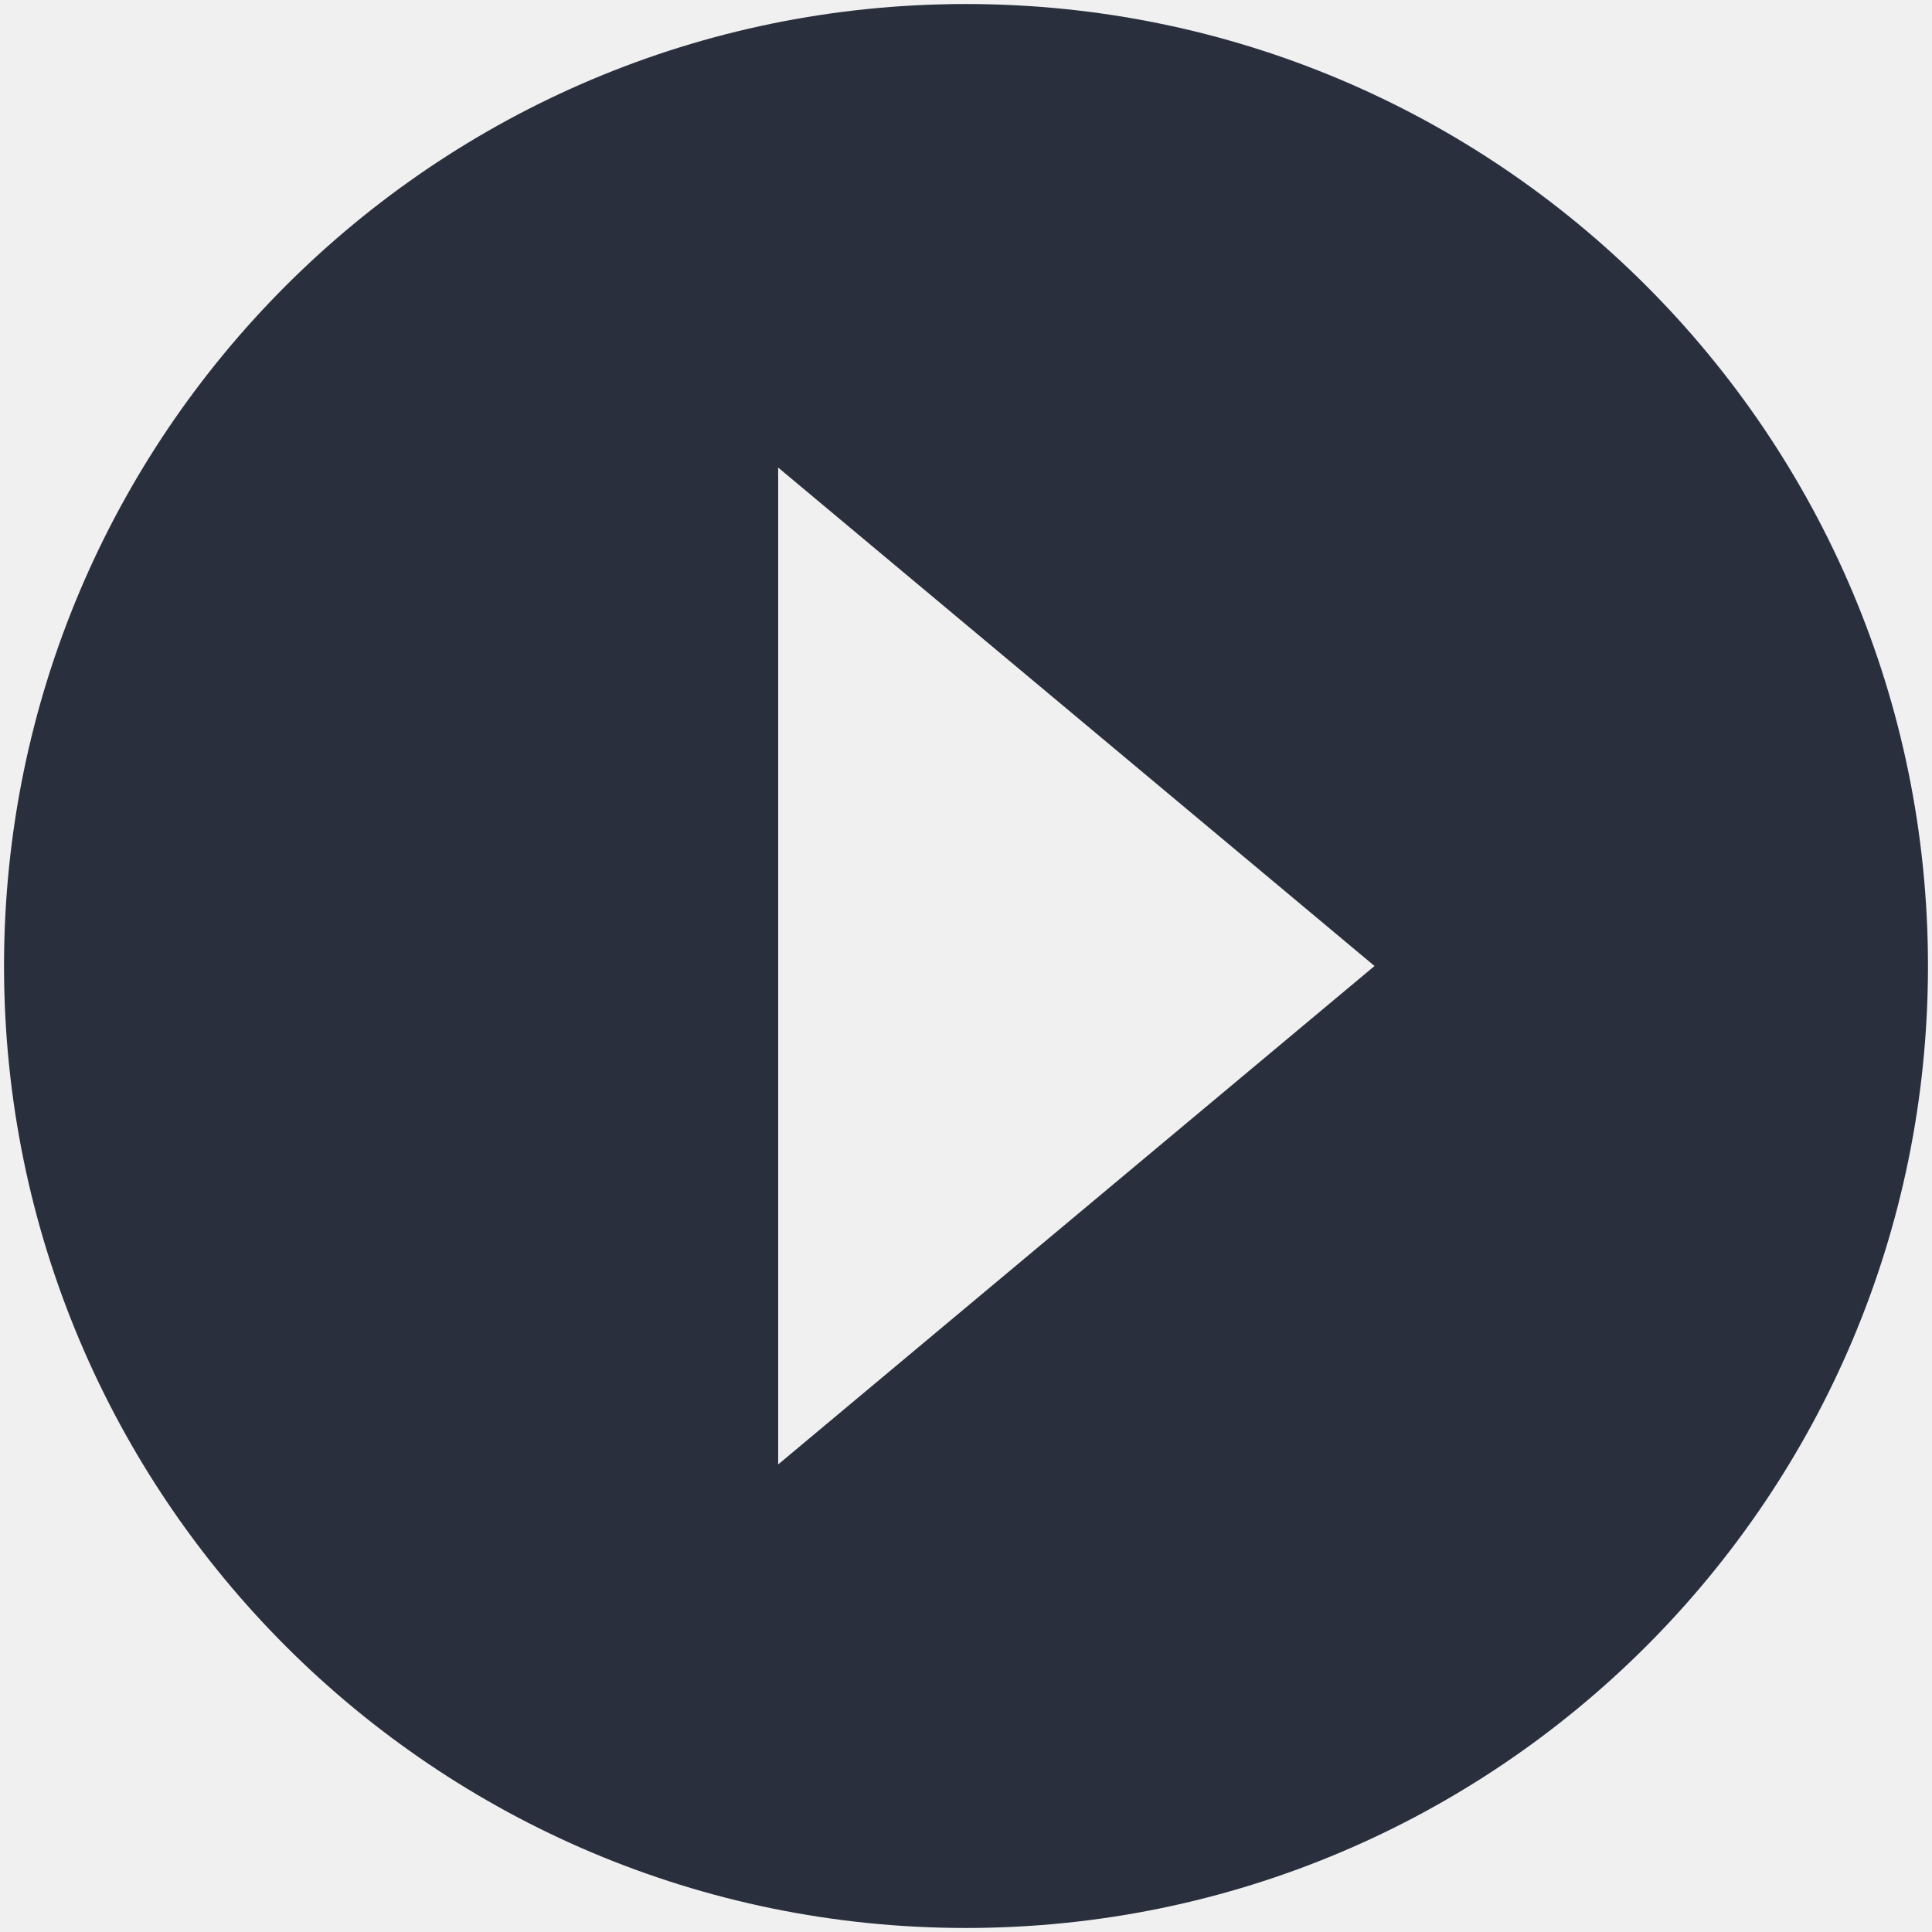
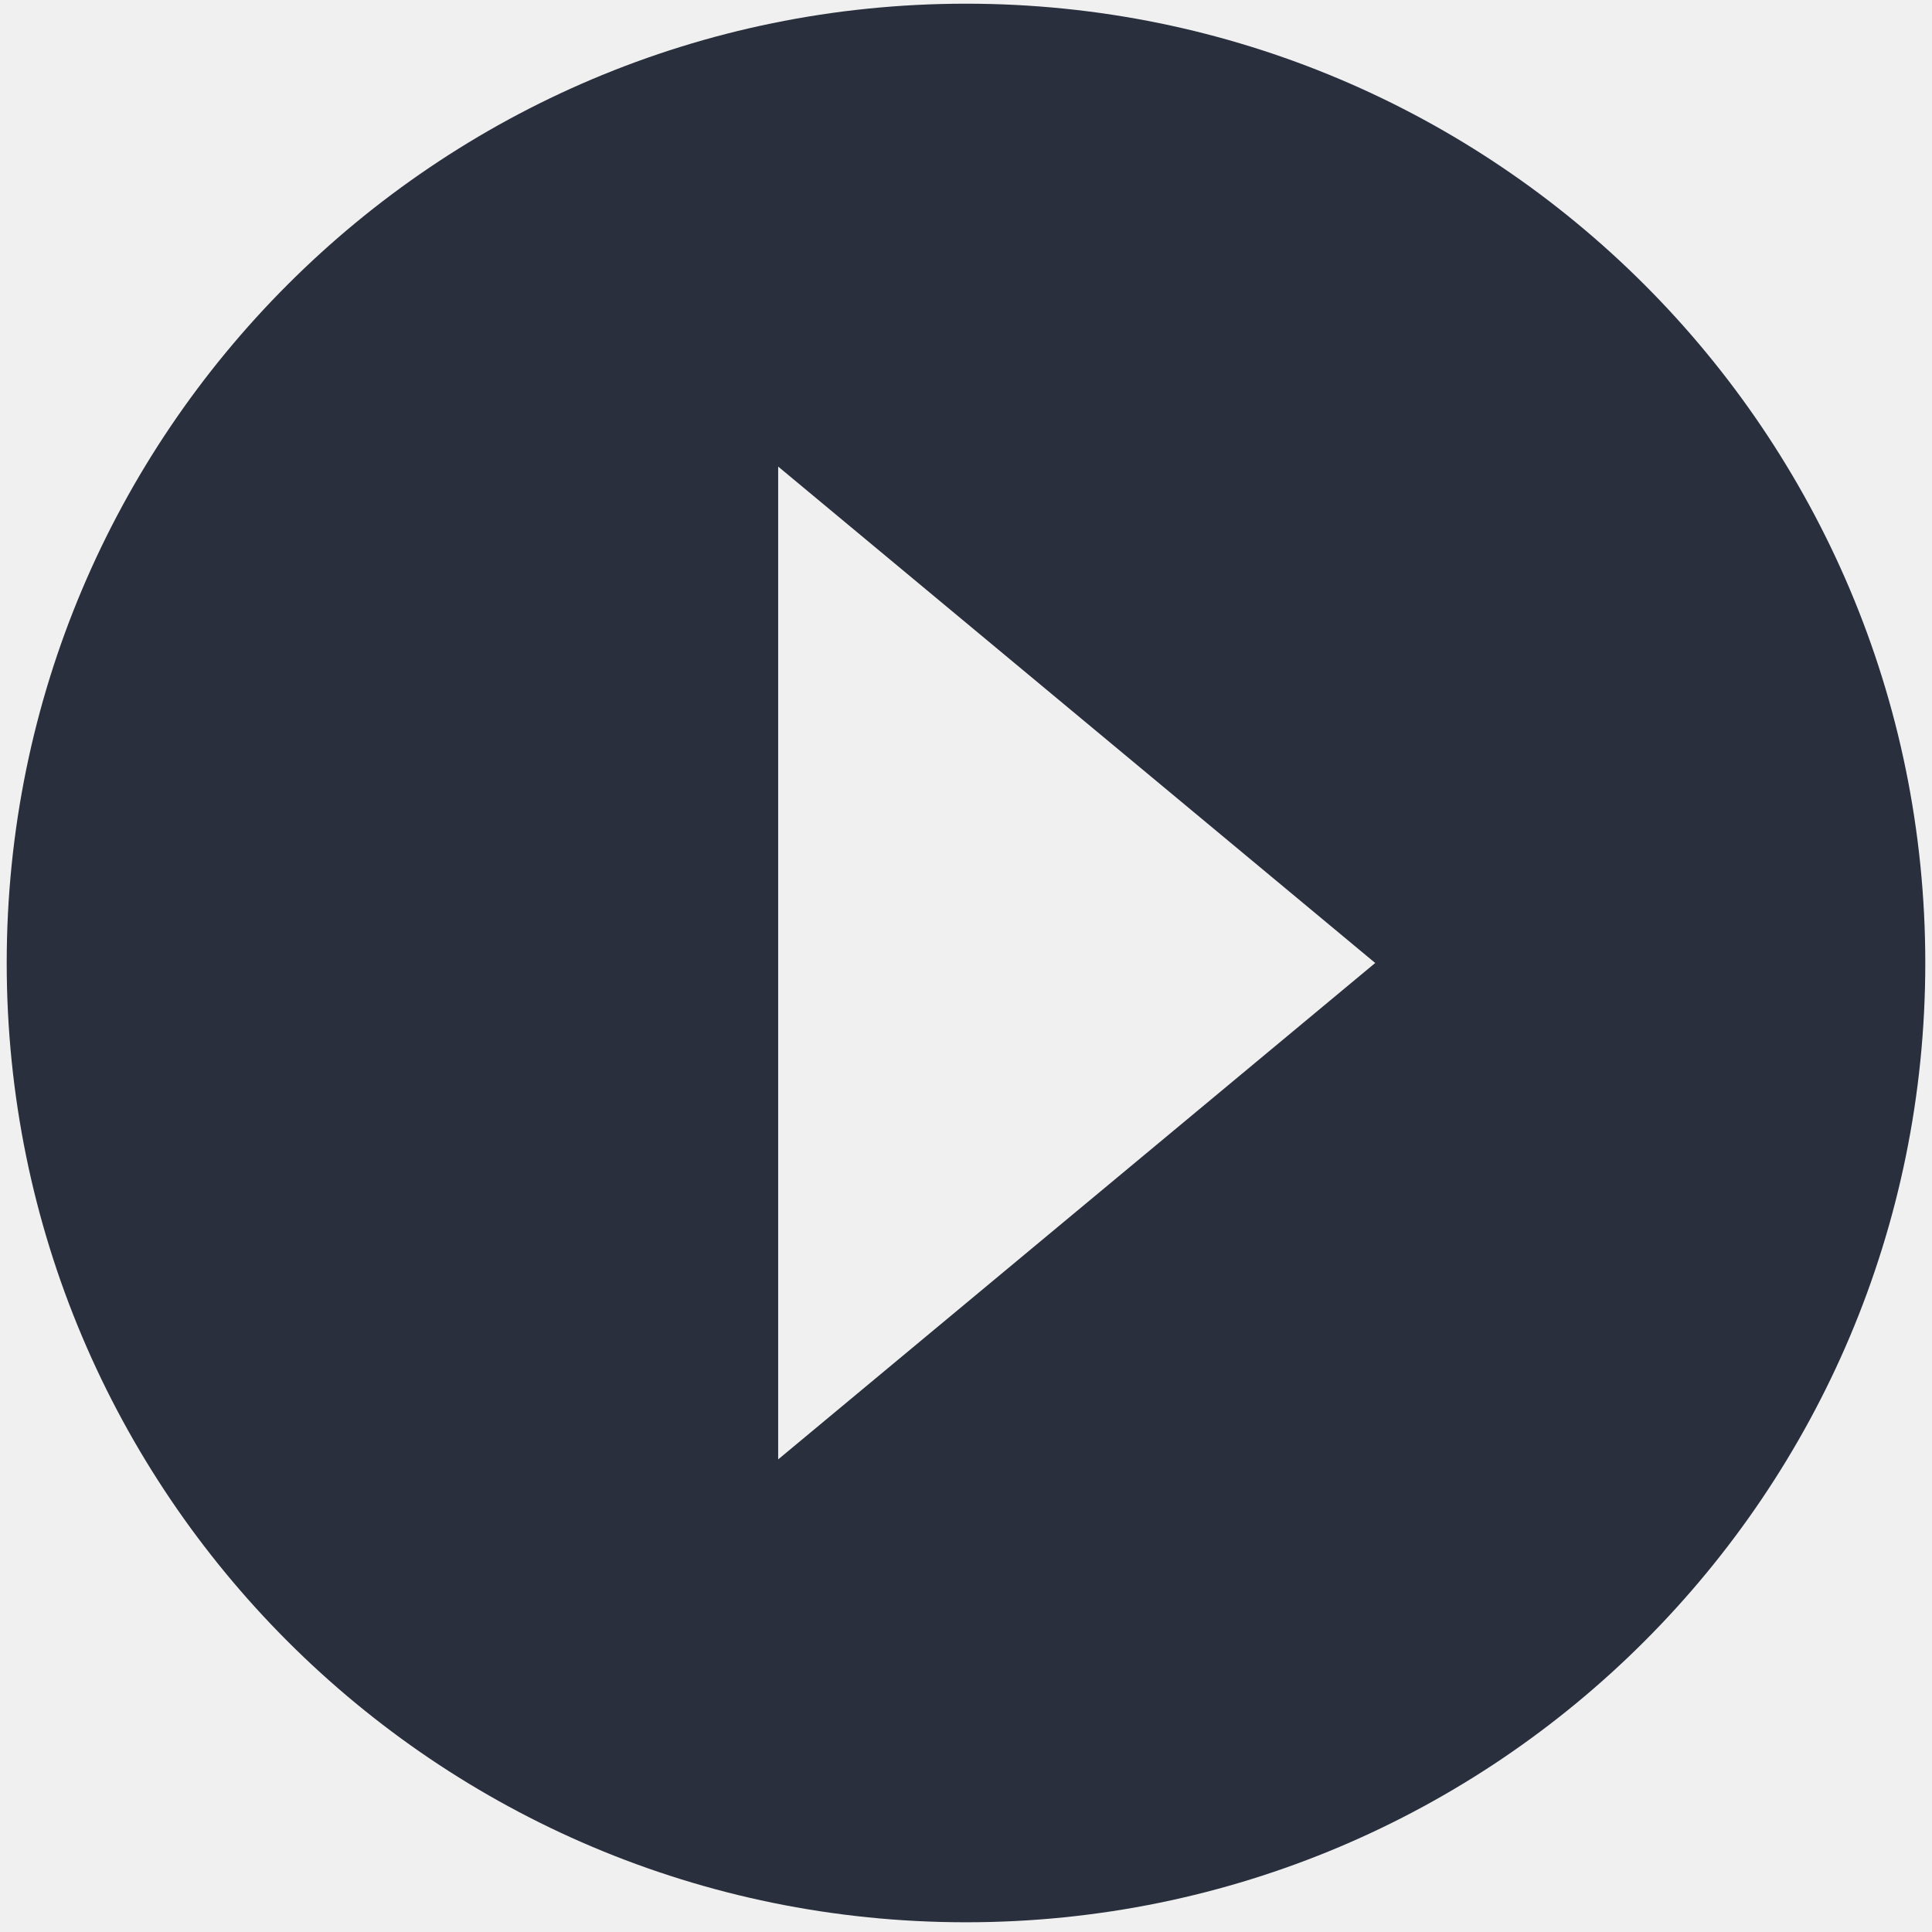
- <svg xmlns="http://www.w3.org/2000/svg" xmlns:xlink="http://www.w3.org/1999/xlink" version="1.1" x="0px" y="0px" width="288px" height="288px" viewBox="0 0 288 288" style="enable-background:new 0 0 288 288;" xml:space="preserve">
-   <style type="text/css">
- 
- 	.st0{display:inline;fill-rule:evenodd;clip-rule:evenodd;fill:#D8D8D8;}
- 	.st1{display:inline;fill:#162051;}
- 	.st2{clip-path:url(#SVGID_97_);fill:#CCCCCC;}
- 	.st3{clip-path:url(#SVGID_143_);fill:#999999;}
- 	.st4{clip-path:url(#SVGID_43_);enable-background:new    ;}
- 	.st5{fill:#ABA118;}
- 	.st6{clip-path:url(#SVGID_105_);fill:#E6E6E6;}
- 	.st7{fill-rule:evenodd;clip-rule:evenodd;fill:#D8D8D8;}
- 	.st8{clip-path:url(#SVGID_131_);fill:#CCCCCC;}
- 	.st9{clip-path:url(#SVGID_149_);fill:#E6E6E6;}
- 	.st10{fill:#ADADAD;}
- 	.st11{fill-rule:evenodd;clip-rule:evenodd;fill:#EA7565;stroke:#FFFFFF;stroke-miterlimit:10;}
- 	.st12{clip-path:url(#SVGID_201_);fill:#00826E;}
- 	.st13{fill:#AEA418;}
- 	.st14{clip-path:url(#SVGID_175_);fill:#CCCCCC;}
- 	.st15{clip-path:url(#SVGID_223_);fill:#00826E;}
- 	.st16{clip-path:url(#SVGID_175_);fill:none;stroke:#FFFFFF;stroke-width:0.818;stroke-miterlimit:10;}
- 	.st17{clip-path:url(#SVGID_111_);fill:#999999;}
- 	.st18{fill:#E2D51F;}
- 	.st19{fill:#E3E3E3;}
- 	.st20{fill:#E4E4E4;}
- 	.st21{fill-rule:evenodd;clip-rule:evenodd;fill:none;stroke:#000000;stroke-width:3;stroke-linecap:round;stroke-miterlimit:10;}
- 	.st22{fill:#E5D820;}
- 	.st23{clip-path:url(#SVGID_139_);fill:#E6E6E6;}
- 	.st24{opacity:0.3;fill-rule:evenodd;clip-rule:evenodd;fill:#FFFFFF;}
- 	.st25{fill-rule:evenodd;clip-rule:evenodd;fill:#3374B4;stroke:#E4E4E4;stroke-miterlimit:10;}
- 	.st26{clip-path:url(#SVGID_213_);fill:#00826E;}
- 	.st27{fill:none;stroke:#8B8B8B;stroke-miterlimit:10;}
- 	.st28{clip-path:url(#SVGID_187_);fill:#CCCCCC;}
- 	.st29{fill-rule:evenodd;clip-rule:evenodd;fill:#DC7565;}
- 	.st30{fill:#E8DB20;}
- 	.st31{fill:none;stroke:#EEE021;stroke-miterlimit:10;}
- 	.st32{fill:none;stroke:#FFFFFF;stroke-width:2;stroke-miterlimit:10;}
- 	.st33{fill-rule:evenodd;clip-rule:evenodd;fill:#00806E;stroke:#00806E;stroke-miterlimit:10;}
- 	.st34{clip-path:url(#SVGID_99_);fill:#CCCCCC;}
- 	.st35{clip-path:url(#SVGID_123_);fill:#999999;}
- 	
- 		.st36{fill-rule:evenodd;clip-rule:evenodd;fill:none;stroke:#FFFFFF;stroke-width:3;stroke-linecap:round;stroke-linejoin:round;stroke-miterlimit:10;}
- 	.st37{fill:#B1A719;}
- 	.st38{clip-path:url(#SVGID_181_);fill:#E6E6E6;}
- 	.st39{fill:#B2B2B2;}
- 	.st40{fill-rule:evenodd;clip-rule:evenodd;fill:#4480B8;}
- 	.st41{fill-rule:evenodd;clip-rule:evenodd;fill:#FFFFFF;stroke:#00806E;stroke-miterlimit:10;}
- 	.st42{fill:none;stroke:#BEBEBE;stroke-width:10;stroke-linejoin:round;stroke-miterlimit:10;}
- 	.st43{fill:#B4A919;}
- 	.st44{clip-path:url(#SVGID_203_);fill:#00826E;}
- 	.st45{opacity:0.7;fill-rule:evenodd;clip-rule:evenodd;fill:#0A1B33;}
- 	.st46{opacity:0.6;fill:#00806E;}
- 	.st47{clip-path:url(#SVGID_225_);fill:#00826E;}
- 	.st48{fill:#EA7565;}
- 	.st49{clip-path:url(#SVGID_189_);fill:none;stroke:#FFFFFF;stroke-width:0.388;stroke-miterlimit:10;}
- 	.st50{fill:#B6B6B6;}
- 	.st51{display:none;opacity:0.5;fill-rule:evenodd;clip-rule:evenodd;fill:#EEE021;}
- 	.st52{fill:#B7AC19;}
- 	.st53{clip-path:url(#SVGID_113_);fill:#999999;}
- 	.st54{fill:#EBDD21;}
- 	.st55{clip-path:url(#SVGID_135_);fill:#999999;}
- 	.st56{fill:none;stroke:#E4E4E4;stroke-miterlimit:10;}
- 	.st57{display:none;opacity:0.7;fill-rule:evenodd;clip-rule:evenodd;fill:#0A1B33;}
- 	.st58{enable-background:new    ;}
- 	.st59{fill:#EEE021;}
- 	.st60{display:inline;fill:#BEBEBE;}
- 	.st61{clip-path:url(#SVGID_145_);fill:#CCCCCC;}
- 	.st62{clip-path:url(#SVGID_167_);fill:#CCCCCC;}
- 	.st63{fill-rule:evenodd;clip-rule:evenodd;fill:none;stroke:#4D4D4D;stroke-width:4;stroke-linecap:round;stroke-miterlimit:10;}
- 	.st64{fill-rule:evenodd;clip-rule:evenodd;fill:#E1E2E3;}
- 	.st65{clip-path:url(#SVGID_215_);fill:#00826E;}
- 	.st66{clip-path:url(#SVGID_189_);fill:#CCCCCC;}
- 	.st67{clip-path:url(#SVGID_103_);fill:#999999;}
- 	.st68{opacity:0.7;fill:#1A1A1A;}
- 	.st69{fill-rule:evenodd;clip-rule:evenodd;fill:#E4E4E4;}
- 	.st70{fill:none;stroke:#FFFFFF;stroke-width:20;stroke-linecap:square;stroke-miterlimit:10;}
- 	.st71{clip-path:url(#SVGID_161_);fill:#E6E6E6;}
- 	.st72{fill:#BAAF1A;}
- 	.st73{fill:#BABABA;}
- 	.st74{clip-path:url(#SVGID_199_);fill:#00826E;}
- 	.st75{clip-path:url(#SVGID_183_);fill:#E6E6E6;}
- 	.st76{clip-path:url(#SVGID_109_);fill:#E6E6E6;}
- 	.st77{fill-rule:evenodd;clip-rule:evenodd;fill:#4D4D4D;}
- 	.st78{fill:#BDB11A;}
- 	.st79{clip-path:url(#SVGID_205_);fill:#00826E;}
- 	.st80{fill-rule:evenodd;clip-rule:evenodd;fill:none;stroke:#000000;stroke-width:4;stroke-miterlimit:10;}
- 	.st81{fill-rule:evenodd;clip-rule:evenodd;fill:#E9D94E;}
- 	.st82{clip-path:url(#SVGID_179_);fill:#CCCCCC;}
- 	.st83{clip-path:url(#SVGID_227_);fill:#00826E;}
- 	.st84{fill:#BEBEBE;}
- 	.st85{fill-rule:evenodd;clip-rule:evenodd;fill:none;stroke:#EEE021;stroke-miterlimit:10;}
- 	.st86{fill:#22357A;}
- 	.st87{display:inline;fill:none;stroke:#394050;stroke-width:2;stroke-miterlimit:10;}
- 	.st88{clip-path:url(#SVGID_115_);fill:#999999;}
- 	.st89{opacity:0.1;fill-rule:evenodd;clip-rule:evenodd;}
- 	.st90{clip-path:url(#SVGID_151_);fill:#E6E6E6;}
- 	.st91{opacity:0.5;fill:#FFFFFF;}
- 	.st92{opacity:0.8;fill:none;stroke:#E4E4E4;stroke-miterlimit:10;}
- 	.st93{display:none;opacity:0.5;fill-rule:evenodd;clip-rule:evenodd;fill:#292F3D;}
- 	.st94{opacity:0.8;fill-rule:evenodd;clip-rule:evenodd;fill:#0A1B33;}
- 	.st95{display:inline;fill:none;stroke:#8B8B8B;stroke-width:2;stroke-miterlimit:10;}
- 	.st96{clip-path:url(#SVGID_195_);fill:#E6E6E6;}
- 	.st97{clip-path:url(#SVGID_125_);fill:#CCCCCC;}
- 	.st98{clip-path:url(#SVGID_99_);fill:none;stroke:#FFFFFF;stroke-width:2;stroke-miterlimit:10;}
- 	.st99{display:none;opacity:0.6;clip-path:url(#SVGID_91_);fill:#00806E;}
- 	.st100{fill:none;stroke:#394050;stroke-width:2;stroke-miterlimit:10;}
- 	.st101{clip-path:url(#SVGID_30_);enable-background:new    ;}
- 	.st102{clip-path:url(#SVGID_217_);fill:#00826E;}
- 	.st103{display:inline;fill-rule:evenodd;clip-rule:evenodd;fill:#EEE021;}
- 	.st104{display:inline;opacity:0.2;}
- 	.st105{fill:#292F3D;}
- 	.st106{fill-rule:evenodd;clip-rule:evenodd;stroke:#00806E;stroke-miterlimit:10;}
- 	.st107{fill:none;stroke:#8B8B8B;stroke-width:2;stroke-miterlimit:10;}
- 	.st108{clip-path:url(#SVGID_167_);fill:none;stroke:#FFFFFF;stroke-width:0.818;stroke-miterlimit:10;}
- 	.st109{fill:url(#SVGID_241_);}
- 	.st110{fill-rule:evenodd;clip-rule:evenodd;fill:#EEE021;}
- 	.st111{fill:none;stroke:#00806E;stroke-width:5;stroke-miterlimit:10;}
- 	.st112{fill-rule:evenodd;clip-rule:evenodd;fill:none;stroke:#E4E4E4;stroke-miterlimit:10;}
- 	.st113{fill:#C0B41B;}
- 	.st114{clip-path:url(#SVGID_185_);fill:#E6E6E6;}
- 	.st115{display:inline;fill:#FFFFFF;}
- 	.st116{fill:none;stroke:#292F3D;stroke-width:8;stroke-linecap:round;stroke-linejoin:round;stroke-miterlimit:10;}
- 	.st117{clip-path:url(#SVGID_193_);fill:none;stroke:#FFFFFF;stroke-width:0.388;stroke-miterlimit:10;}
- 	.st118{fill:url(#SVGID_4_);}
- 	.st119{fill:url(#SVGID_7_);}
- 	.st120{fill:#C2B71B;}
- 	.st121{fill:#C2C2C2;}
- 	.st122{clip-path:url(#SVGID_137_);fill:#CCCCCC;}
- 	.st123{fill:none;stroke:#292F3D;stroke-width:2;}
- 	.st124{clip-path:url(#SVGID_159_);fill:#CCCCCC;}
- 	.st125{clip-path:url(#SVGID_97_);fill:#E6E6E6;}
- 	.st126{clip-path:url(#SVGID_207_);fill:#00826E;}
- 	.st127{clip-path:url(#SVGID_229_);fill:#00826E;}
- 	.st128{opacity:0.3;clip-path:url(#SVGID_37_);}
- 	.st129{opacity:0.3;clip-path:url(#SVGID_40_);}
- 	.st130{opacity:0.3;clip-path:url(#SVGID_48_);}
- 	.st131{opacity:0.3;clip-path:url(#SVGID_73_);}
- 	.st132{fill:#C5BA1B;}
- 	.st133{fill-rule:evenodd;clip-rule:evenodd;fill:none;stroke:#FFFFFF;stroke-miterlimit:10;}
- 	.st134{fill:none;stroke:#449CD8;}
- 	.st135{fill:#C6C6C6;}
- 	.st136{fill-rule:evenodd;clip-rule:evenodd;fill:#8B8B8B;}
- 	.st137{clip-path:url(#SVGID_117_);fill:#999999;}
- 	.st138{fill:none;stroke:#000000;stroke-width:20;stroke-linecap:square;stroke-miterlimit:10;}
- 	.st139{clip-path:url(#SVGID_153_);fill:#E6E6E6;}
- 	.st140{display:none;fill-rule:evenodd;clip-rule:evenodd;fill:#EEE021;}
- 	.st141{fill:#999999;}
- 	.st142{fill:#C8BC1C;}
- 	.st143{fill-rule:evenodd;clip-rule:evenodd;}
- 	.st144{clip-path:url(#SVGID_197_);fill:#E6E6E6;}
- 	.st145{opacity:0.1;}
- 	.st146{opacity:0.2;}
- 	.st147{opacity:0.6;}
- 	.st148{fill-rule:evenodd;clip-rule:evenodd;fill:#BEBEBE;}
- 	.st149{display:none;fill:none;}
- 	.st150{clip-path:url(#SVGID_97_);fill:#B3B3B3;}
- 	.st151{fill:#FFFFFF;}
- 	.st152{clip-path:url(#SVGID_219_);fill:#00826E;}
- 	.st153{fill-rule:evenodd;clip-rule:evenodd;fill:#E1E2E3;stroke:#00806E;stroke-miterlimit:10;}
- 	.st154{fill:none;stroke:#FFFFFF;stroke-width:4;stroke-linejoin:round;stroke-miterlimit:10;}
- 	.st155{clip-path:url(#SVGID_107_);fill:#999999;}
- 	.st156{clip-path:url(#SVGID_121_);fill:#E6E6E6;}
- 	.st157{clip-path:url(#SVGID_129_);fill:#999999;}
- 	.st158{display:inline;fill-rule:evenodd;clip-rule:evenodd;fill:#292F3D;}
- 	.st159{clip-path:url(#SVGID_95_);fill:#F2F2F2;}
- 	.st160{fill:#CACACA;}
- 	.st161{clip-path:url(#SVGID_191_);fill:#CCCCCC;}
- 	.st162{clip-path:url(#SVGID_75_);enable-background:new    ;}
- 	.st163{clip-path:url(#SVGID_70_);enable-background:new    ;}
- 	.st164{clip-path:url(#SVGID_51_);enable-background:new    ;}
- 	.st165{opacity:0.2;fill:none;stroke:#D8D8D8;stroke-miterlimit:10;stroke-dasharray:6;}
- 	.st166{clip-path:url(#SVGID_49_);enable-background:new    ;}
- 	.st167{clip-path:url(#SVGID_32_);enable-background:new    ;}
- 	.st168{fill:#CBBF1C;}
- 	.st169{fill-rule:evenodd;clip-rule:evenodd;fill:#292F3D;}
- 	.st170{fill:none;stroke:#E4E4E4;}
- 	.st171{display:none;opacity:0.6;clip-path:url(#SVGID_83_);fill:#00806E;}
- 	.st172{fill:#9D9D9D;}
- 	.st173{display:inline;}
- 	.st174{clip-path:url(#SVGID_209_);fill:#00826E;}
- 	.st175{display:inline;fill-rule:evenodd;clip-rule:evenodd;fill:#4480B8;stroke:#FFFFFF;stroke-miterlimit:10;}
- 	.st176{fill:#CDCDCD;}
- 	.st177{fill:#CEC21D;}
- 	.st178{fill:#CECECE;}
- 	.st179{display:inline;fill:#D2D2D2;stroke:#000000;stroke-miterlimit:10;}
- 	.st180{fill:#3374B4;}
- 	.st181{clip-path:url(#SVGID_177_);fill:#E6E6E6;}
- 	.st182{fill-rule:evenodd;clip-rule:evenodd;fill:url(#SVGID_234_);}
- 	.st183{fill-rule:evenodd;clip-rule:evenodd;fill:url(#SVGID_235_);}
- 	.st184{fill-rule:evenodd;clip-rule:evenodd;fill:url(#SVGID_236_);}
- 	.st185{fill-rule:evenodd;clip-rule:evenodd;fill:url(#SVGID_239_);}
- 	.st186{fill:#D2D2D2;stroke:#000000;stroke-miterlimit:10;}
- 	.st187{opacity:0.3;clip-path:url(#SVGID_237_);}
- 	.st188{opacity:0.1;fill-rule:evenodd;clip-rule:evenodd;fill:none;stroke:#E4E4E4;stroke-miterlimit:10;}
- 	.st189{fill-rule:evenodd;clip-rule:evenodd;fill:#97B676;}
- 	.st190{fill:none;stroke:#E4E4E4;stroke-width:6;stroke-miterlimit:10;}
- 	.st191{clip-path:url(#SVGID_127_);}
- 	.st192{clip-path:url(#SVGID_133_);}
- 	.st193{fill:#394050;}
- 	.st194{clip-path:url(#SVGID_141_);}
- 	.st195{clip-path:url(#SVGID_155_);}
- 	.st196{clip-path:url(#SVGID_157_);}
- 	.st197{clip-path:url(#SVGID_165_);}
- 	.st198{clip-path:url(#SVGID_173_);}
- 	.st199{clip-path:url(#SVGID_101_);fill:#E6E6E6;}
- 	.st200{clip-path:url(#SVGID_243_);}
- 	.st201{fill:none;stroke:#BEBEBE;stroke-width:10;stroke-linecap:round;stroke-linejoin:round;stroke-miterlimit:10;}
- 	.st202{fill-rule:evenodd;clip-rule:evenodd;fill:none;stroke:#FFFFFF;stroke-width:4;stroke-miterlimit:10;}
- 	.st203{fill:#00806E;}
- 	.st204{clip-path:url(#SVGID_171_);fill:#CCCCCC;}
- 	.st205{clip-path:url(#SVGID_97_);fill:none;stroke:#E6E6E6;stroke-width:4;stroke-miterlimit:10;}
- 	.st206{clip-path:url(#SVGID_193_);fill:#CCCCCC;}
- 	.st207{fill-rule:evenodd;clip-rule:evenodd;fill:#FFFFFF;}
- 	.st208{clip-path:url(#SVGID_119_);fill:#CCCCCC;}
- 	.st209{opacity:0.3;fill:none;stroke:#292F3D;stroke-miterlimit:10;stroke-dasharray:4,2;}
- 	.st210{fill:#D1C51D;}
- 	.st211{fill:none;stroke:#BEBEBE;stroke-width:10;stroke-miterlimit:10;}
- 	.st212{display:inline;fill-rule:evenodd;clip-rule:evenodd;fill:#3374B4;stroke:#E4E4E4;stroke-miterlimit:10;}
- 	.st213{fill:#3374B4;stroke:#FFFFFF;stroke-miterlimit:10;}
- 	.st214{fill:#D2D2D2;}
- 	.st215{clip-path:url(#SVGID_191_);fill:none;stroke:#FFFFFF;stroke-width:0.388;stroke-miterlimit:10;}
- 	.st216{clip-path:url(#SVGID_95_);fill:#FFFFFF;}
- 	.st217{opacity:0.9;fill:#292F3D;}
- 	.st218{fill:#D4C71D;}
- 	.st219{clip-path:url(#SVGID_159_);fill:none;stroke:#FFFFFF;stroke-width:0.818;stroke-miterlimit:10;}
- 	.st220{fill:#D6D6D6;}
- 	.st221{clip-path:url(#SVGID_41_);enable-background:new    ;}
- 	.st222{fill:#D7CA1E;}
- 	.st223{fill:url(#SVGID_33_);}
- 	.st224{fill:url(#SVGID_45_);}
- 	.st225{fill:url(#SVGID_53_);}
- 	.st226{fill:url(#SVGID_71_);}
- 	.st227{fill:#D8D8D8;}
- 	.st228{clip-path:url(#SVGID_231_);fill:#00826E;}
- 	
- 		.st229{fill-rule:evenodd;clip-rule:evenodd;fill:none;stroke:#4D4D4D;stroke-width:4;stroke-linecap:round;stroke-linejoin:round;stroke-miterlimit:10;}
- 	.st230{fill:none;stroke:#D8D8D8;stroke-miterlimit:10;}
- 	.st231{display:none;}
- 	.st232{fill-rule:evenodd;clip-rule:evenodd;fill:url(#SVGID_24_);}
- 	.st233{fill-rule:evenodd;clip-rule:evenodd;fill:url(#SVGID_27_);}
- 	.st234{fill-rule:evenodd;clip-rule:evenodd;fill:url(#SVGID_31_);}
- 	.st235{fill-rule:evenodd;clip-rule:evenodd;fill:url(#SVGID_35_);}
- 	.st236{fill-rule:evenodd;clip-rule:evenodd;fill:url(#SVGID_39_);}
- 	.st237{fill-rule:evenodd;clip-rule:evenodd;fill:url(#SVGID_42_);}
- 	.st238{fill-rule:evenodd;clip-rule:evenodd;fill:url(#SVGID_47_);}
- 	.st239{fill-rule:evenodd;clip-rule:evenodd;fill:url(#SVGID_50_);}
- 	.st240{fill-rule:evenodd;clip-rule:evenodd;fill:url(#SVGID_69_);}
- 	.st241{clip-path:url(#SVGID_18_);}
- 	.st242{fill-rule:evenodd;clip-rule:evenodd;fill:url(#SVGID_72_);}
- 	.st243{fill:#A1A1A1;}
- 	.st244{clip-path:url(#SVGID_55_);}
- 	.st245{clip-path:url(#SVGID_76_);}
- 	.st246{clip-path:url(#SVGID_85_);}
- 	.st247{clip-path:url(#SVGID_89_);}
- 	.st248{clip-path:url(#SVGID_93_);}
- 	.st249{clip-path:url(#SVGID_95_);}
- 	.st250{clip-path:url(#SVGID_97_);}
- 	.st251{fill-rule:evenodd;clip-rule:evenodd;fill:#333333;}
- 	.st252{clip-path:url(#SVGID_240_);enable-background:new    ;}
- 	.st253{clip-path:url(#SVGID_238_);enable-background:new    ;}
- 	.st254{clip-path:url(#SVGID_147_);fill:#E6E6E6;}
- 	.st255{clip-path:url(#SVGID_169_);fill:#E6E6E6;}
- 	.st256{fill:#A5A5A5;}
- 	.st257{clip-path:url(#SVGID_97_);fill:#999999;}
- 	.st258{clip-path:url(#SVGID_221_);fill:#00826E;}
- 	.st259{fill:#DACD1E;}
- 	.st260{fill:#DADADA;}
- 	.st261{display:none;opacity:0.6;clip-path:url(#SVGID_87_);fill:#00806E;}
- 	.st262{fill:#A89E17;}
- 	.st263{fill-rule:evenodd;clip-rule:evenodd;fill:none;stroke:#FFFFFF;stroke-width:3;stroke-linecap:round;stroke-miterlimit:10;}
- 	.st264{fill:#A9A9A9;}
- 	.st265{fill:#DDD01F;}
- 	.st266{fill-rule:evenodd;clip-rule:evenodd;fill:#00806E;}
- 	.st267{clip-path:url(#Overlay_6_);}
- 	.st268{fill:#DEDEDE;}
- 	
- 		.st269{fill-rule:evenodd;clip-rule:evenodd;fill:none;stroke:#000000;stroke-width:3;stroke-linecap:round;stroke-linejoin:round;stroke-miterlimit:10;}
- 	.st270{fill:none;stroke:#292F3D;}
- 	.st271{fill:#DFD21F;}
- 	.st272{opacity:0.3;fill:none;stroke:#E4E4E4;stroke-miterlimit:10;stroke-dasharray:4,2;}
- 	.st273{clip-path:url(#SVGID_163_);fill:#CCCCCC;}
- 	.st274{fill-rule:evenodd;clip-rule:evenodd;fill:#D26C78;}
- 	.st275{clip-path:url(#SVGID_211_);fill:#00826E;}
- 	.st276{clip-path:url(#SVGID_233_);fill:#00826E;}
- 	.st277{display:inline;opacity:0.4;fill-rule:evenodd;clip-rule:evenodd;}
- 	.st278{fill:none;stroke:#EEE021;stroke-width:4;stroke-miterlimit:10;}
- 
- </style>
-   <symbol id="Icon_-_Arrow_1_" viewBox="-144 -143.4 288 286.9">
-     <g>
-       <g>
-         <path class="st169" d="M0,143.4c-79.2,0-143.4-64.2-143.4-143.4S-79.2-143.4,0-143.4c79.2,0,143.4,64.2,143.4,143.4     S79.2,143.4,0,143.4z M-28-74.3V74.3L60.9,0L-28-74.3z" />
-       </g>
-     </g>
-     <polygon class="st149" points="-144,143 144,143 144,-143 -144,-143  " />
+ <svg xmlns="http://www.w3.org/2000/svg" xmlns:xlink="http://www.w3.org/1999/xlink" viewBox="0 0 288 288" enable-background="new 0 0 288 288">
+   <defs>
+     <path id="1" d="m2735 1037h480v801h-480z" />
+     <path id="2" d="m649 693h1280v402h-1280z" />
+     <clipPath>
+       <use xlink:href="#1" />
+     </clipPath>
+     <clipPath>
+       <use xlink:href="#2" />
+     </clipPath>
+   </defs>
+   <symbol id="0" viewBox="-144 -143.4 288 286.9">
+     <path d="m0 143c-79 0-143-64-143-143s64-143 143-143c79 0 143 64 143 143s-64 143-143 143m-28-218v149l89-74-89-74" fill="#292f3d" fill-rule="evenodd" />
  </symbol>
-   <g id="Sketch1" class="st231">
- </g>
-   <g id="Sketch_-_Portfolio" class="st231">
-     <g id="Web_copy" class="st173">
-       <g id="_x3C_Layer_x3E__copy">
- 		</g>
-     </g>
-   </g>
-   <g id="Sketch_-_Skills" class="st231">
- </g>
-   <g id="Sketch_-_Header" class="st231">
- </g>
-   <g id="Interface_-_Desktop">
-     <g id="About_1_">
- 	</g>
-     <g id="About_copy_2" class="st231">
- 	</g>
-     <g id="About_copy" class="st231">
- 	</g>
-     <g id="Contact_2_">
-       <g>
-         <defs>
-           <rect id="SVGID_56_" x="649" y="693" width="1280" height="402" />
-         </defs>
-         <clipPath id="SVGID_3_">
-           <use xlink:href="#SVGID_56_" style="overflow:visible;" />
-         </clipPath>
-       </g>
-     </g>
-   </g>
-   <g id="Interface_Mobile">
-     <g>
-       <defs>
-         <rect id="SVGID_64_" x="2735" y="1037" width="480" height="801" />
-       </defs>
-       <clipPath id="SVGID_4_">
-         <use xlink:href="#SVGID_64_" style="overflow:visible;" />
-       </clipPath>
-     </g>
-   </g>
-   <g id="Interface_-_ProjectList">
- </g>
-   <g id="Interface_-_ProjectDetail">
-     <g id="Icon_-_Arrow" class="st231">
- 	</g>
-   </g>
-   <g id="Icons">
-     <use xlink:href="#Icon_-_Arrow_1_" width="288" height="286.9" x="-144" y="-143.4" transform="matrix(1 0 0 -1 144 144)" style="overflow:visible;" />
-   </g>
-   <g id="Guides">
- </g>
+   <use xlink:href="#0" width="288" height="287" x="-144" y="-143" transform="matrix(1 0 0-1 144 144)" />
</svg>
